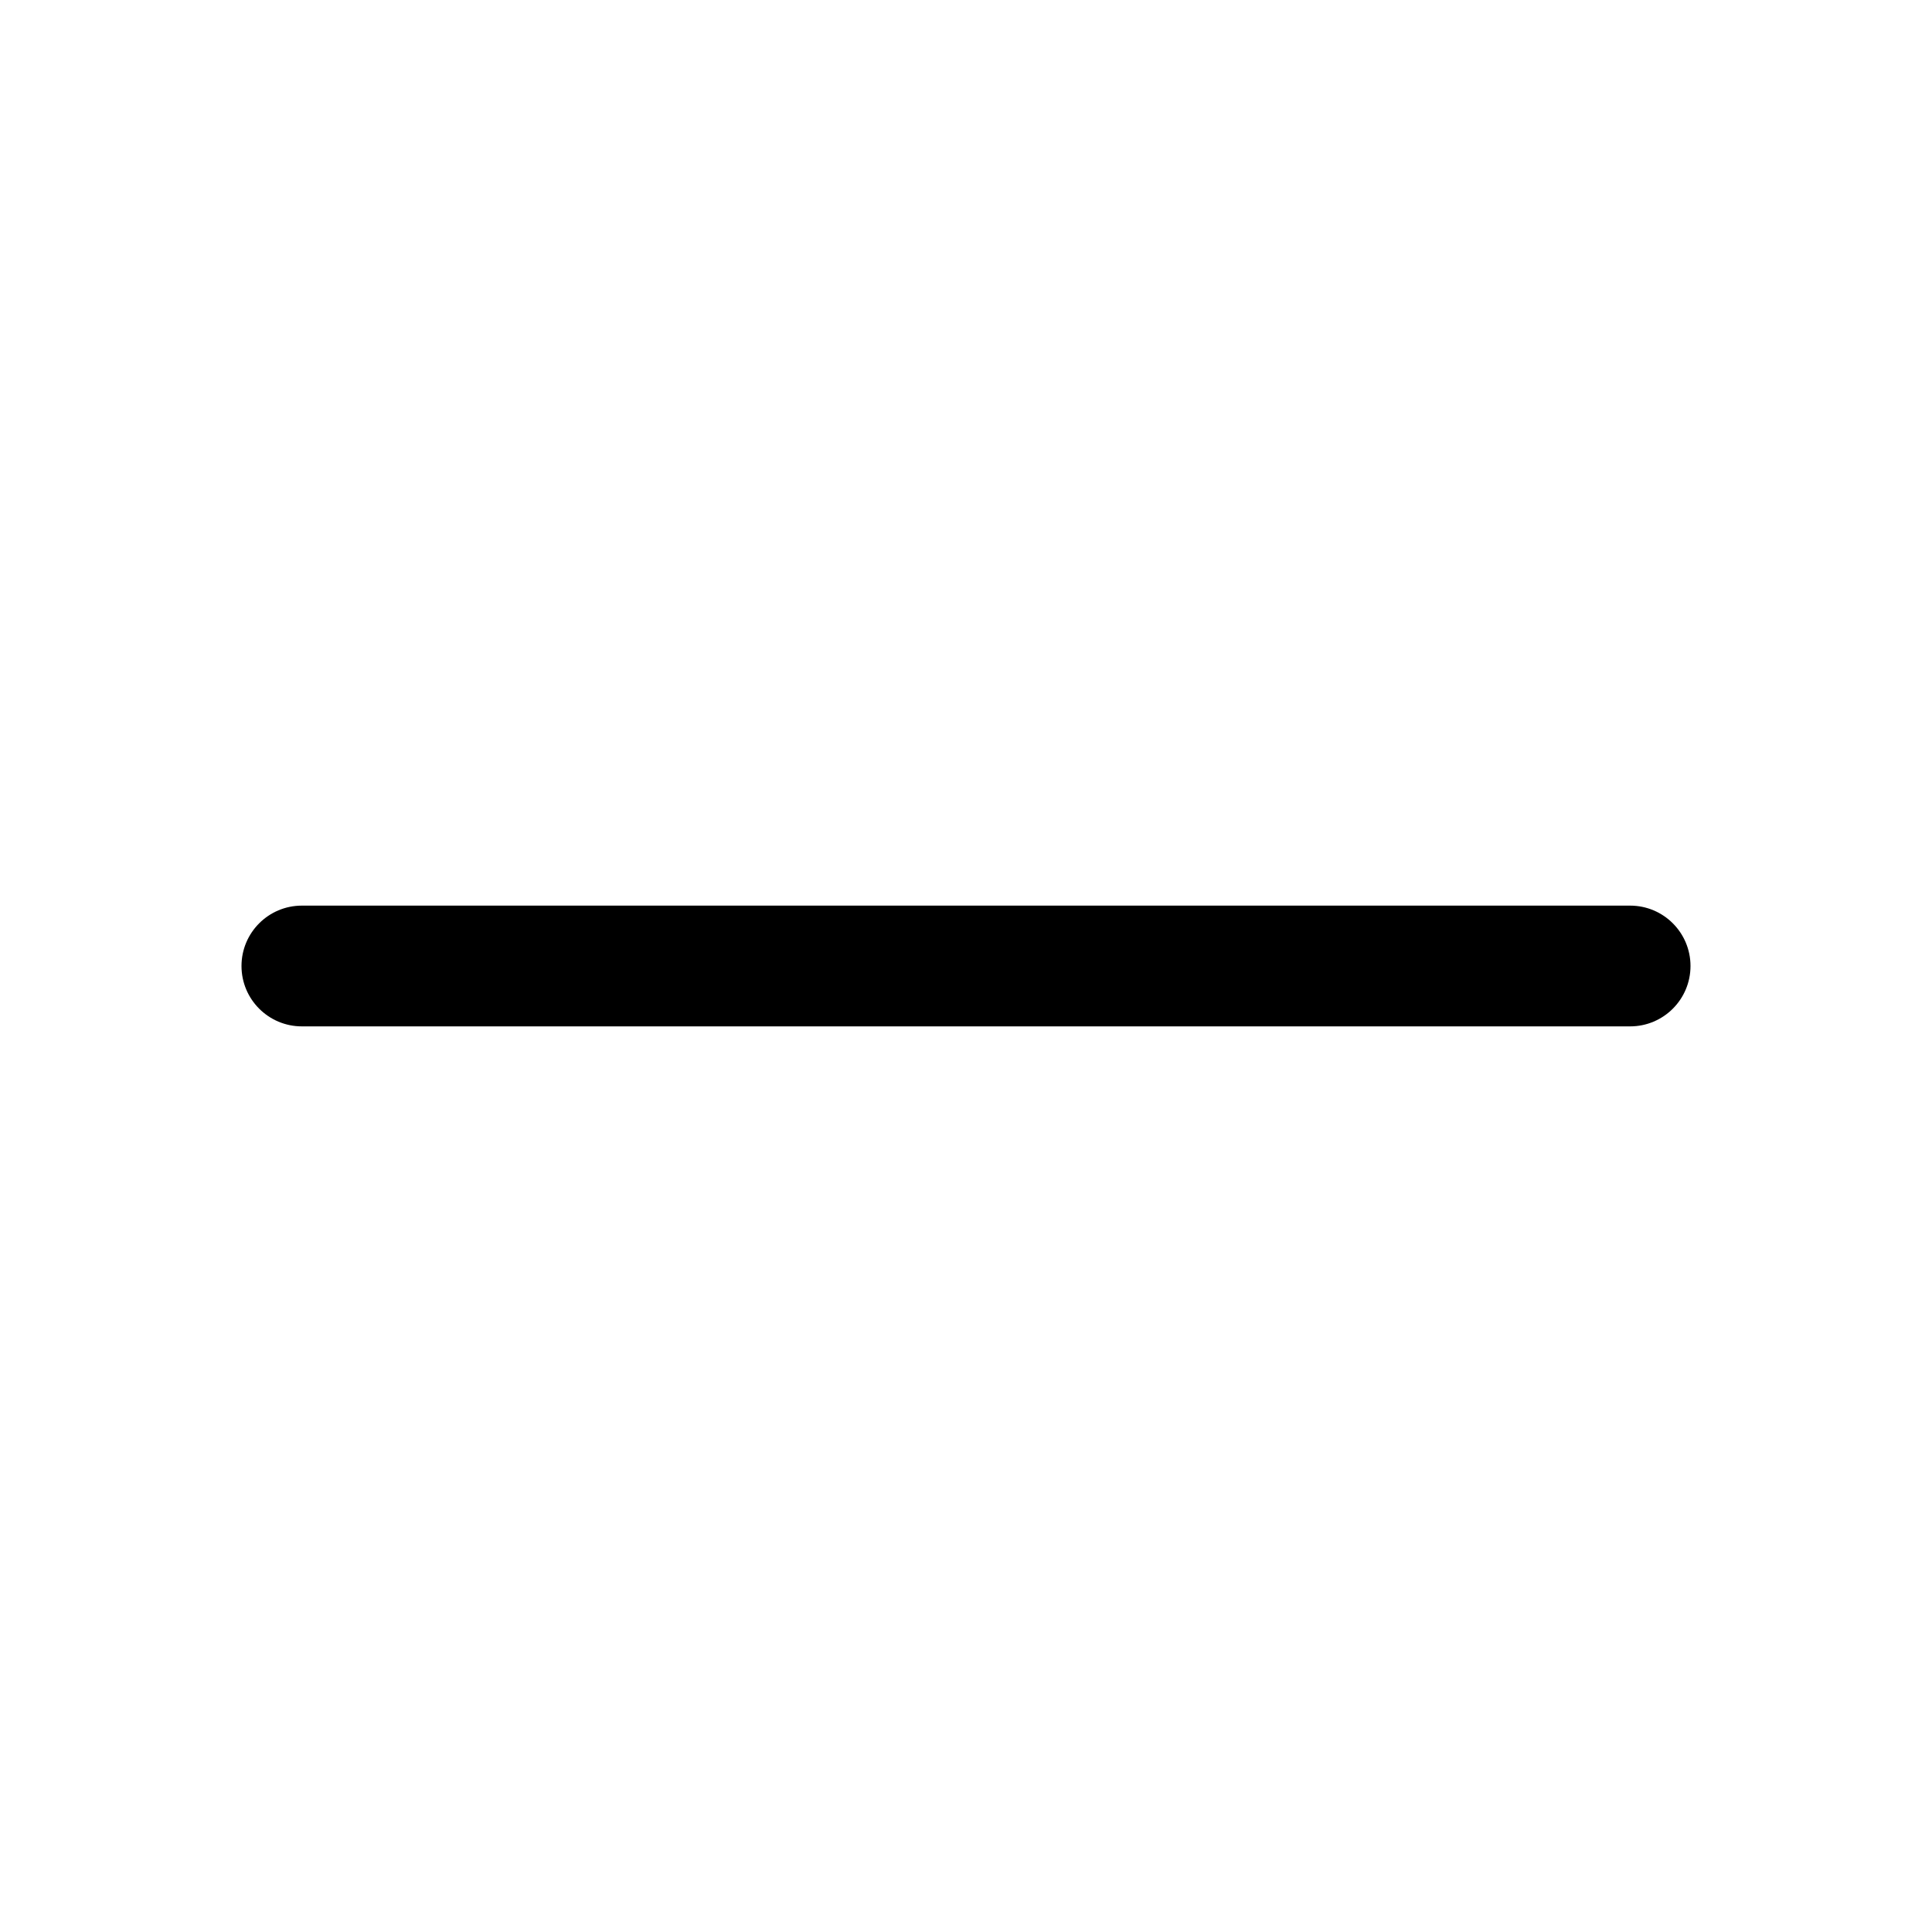
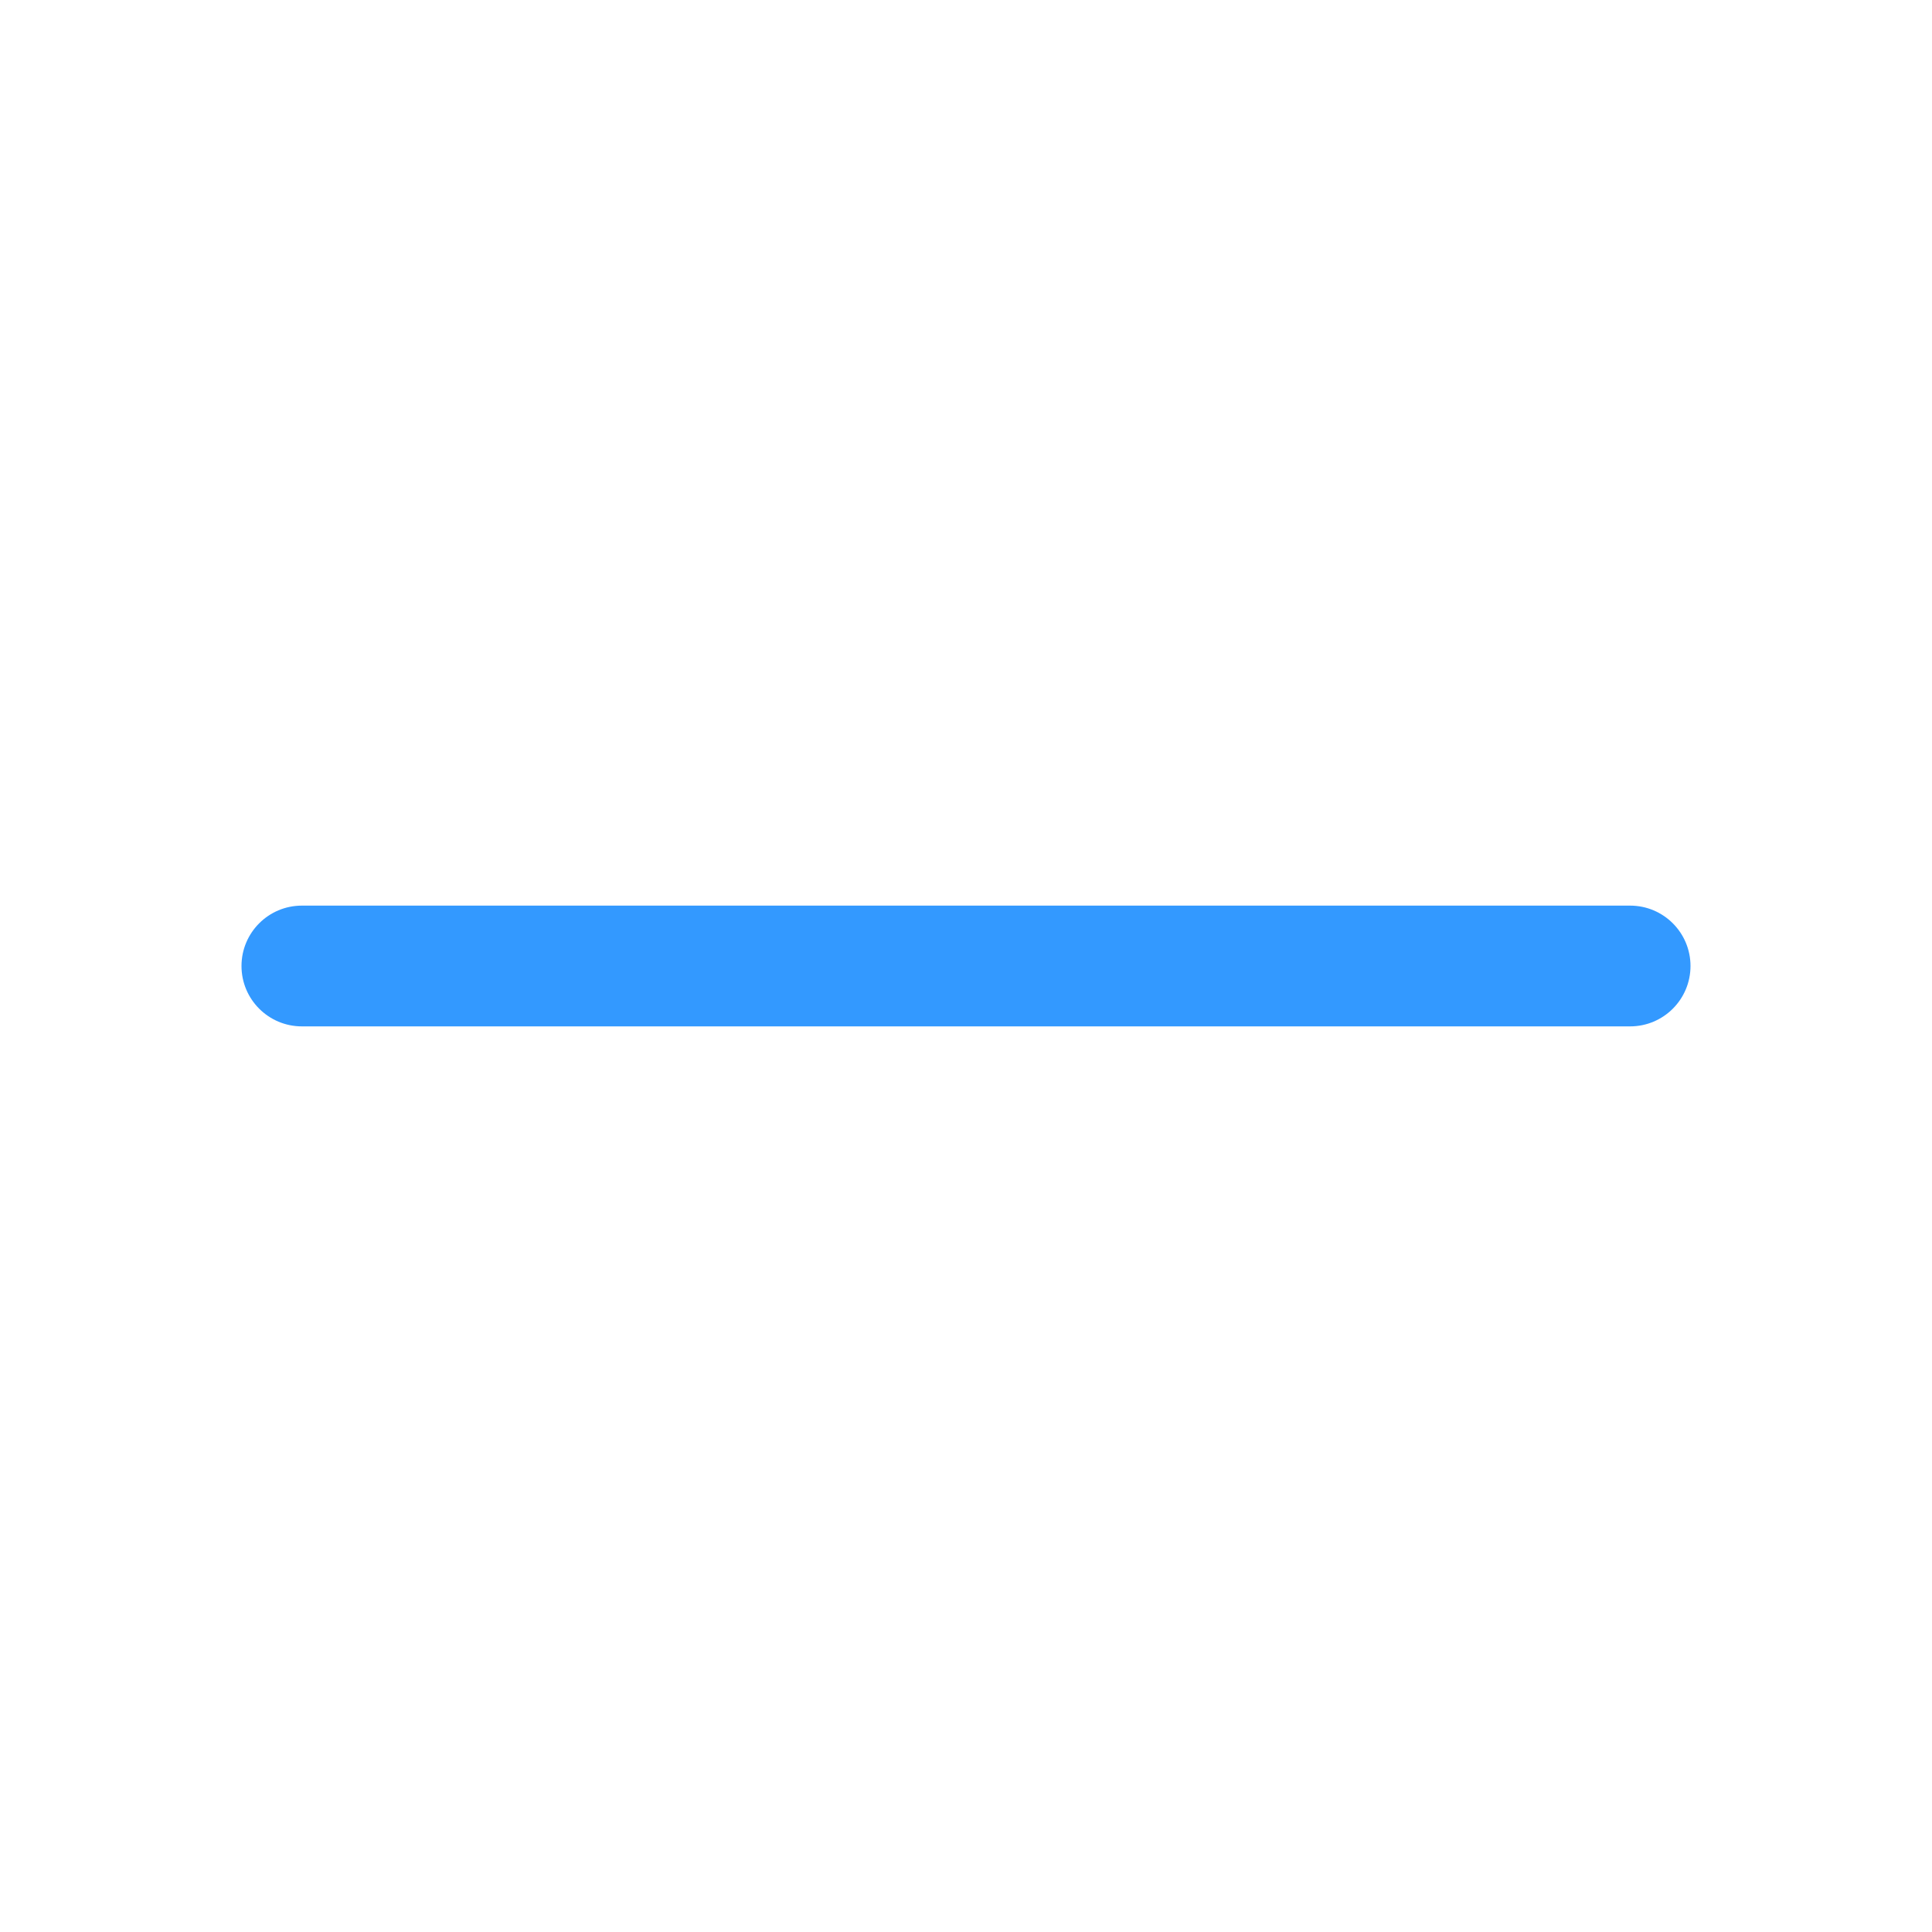
- <svg xmlns="http://www.w3.org/2000/svg" width="16" height="16" fill="currentColor" class="bi bi-dash-lg" viewBox="0 0 16 16">
+ <svg xmlns="http://www.w3.org/2000/svg" width="16" height="16" fill="#39f" class="bi bi-dash-lg" viewBox="0 0 16 16">
  <path fill-rule="evenodd" d="M2 8a.5.5 0 0 1 .5-.5h11a.5.5 0 0 1 0 1h-11A.5.5 0 0 1 2 8Z" />
</svg>
